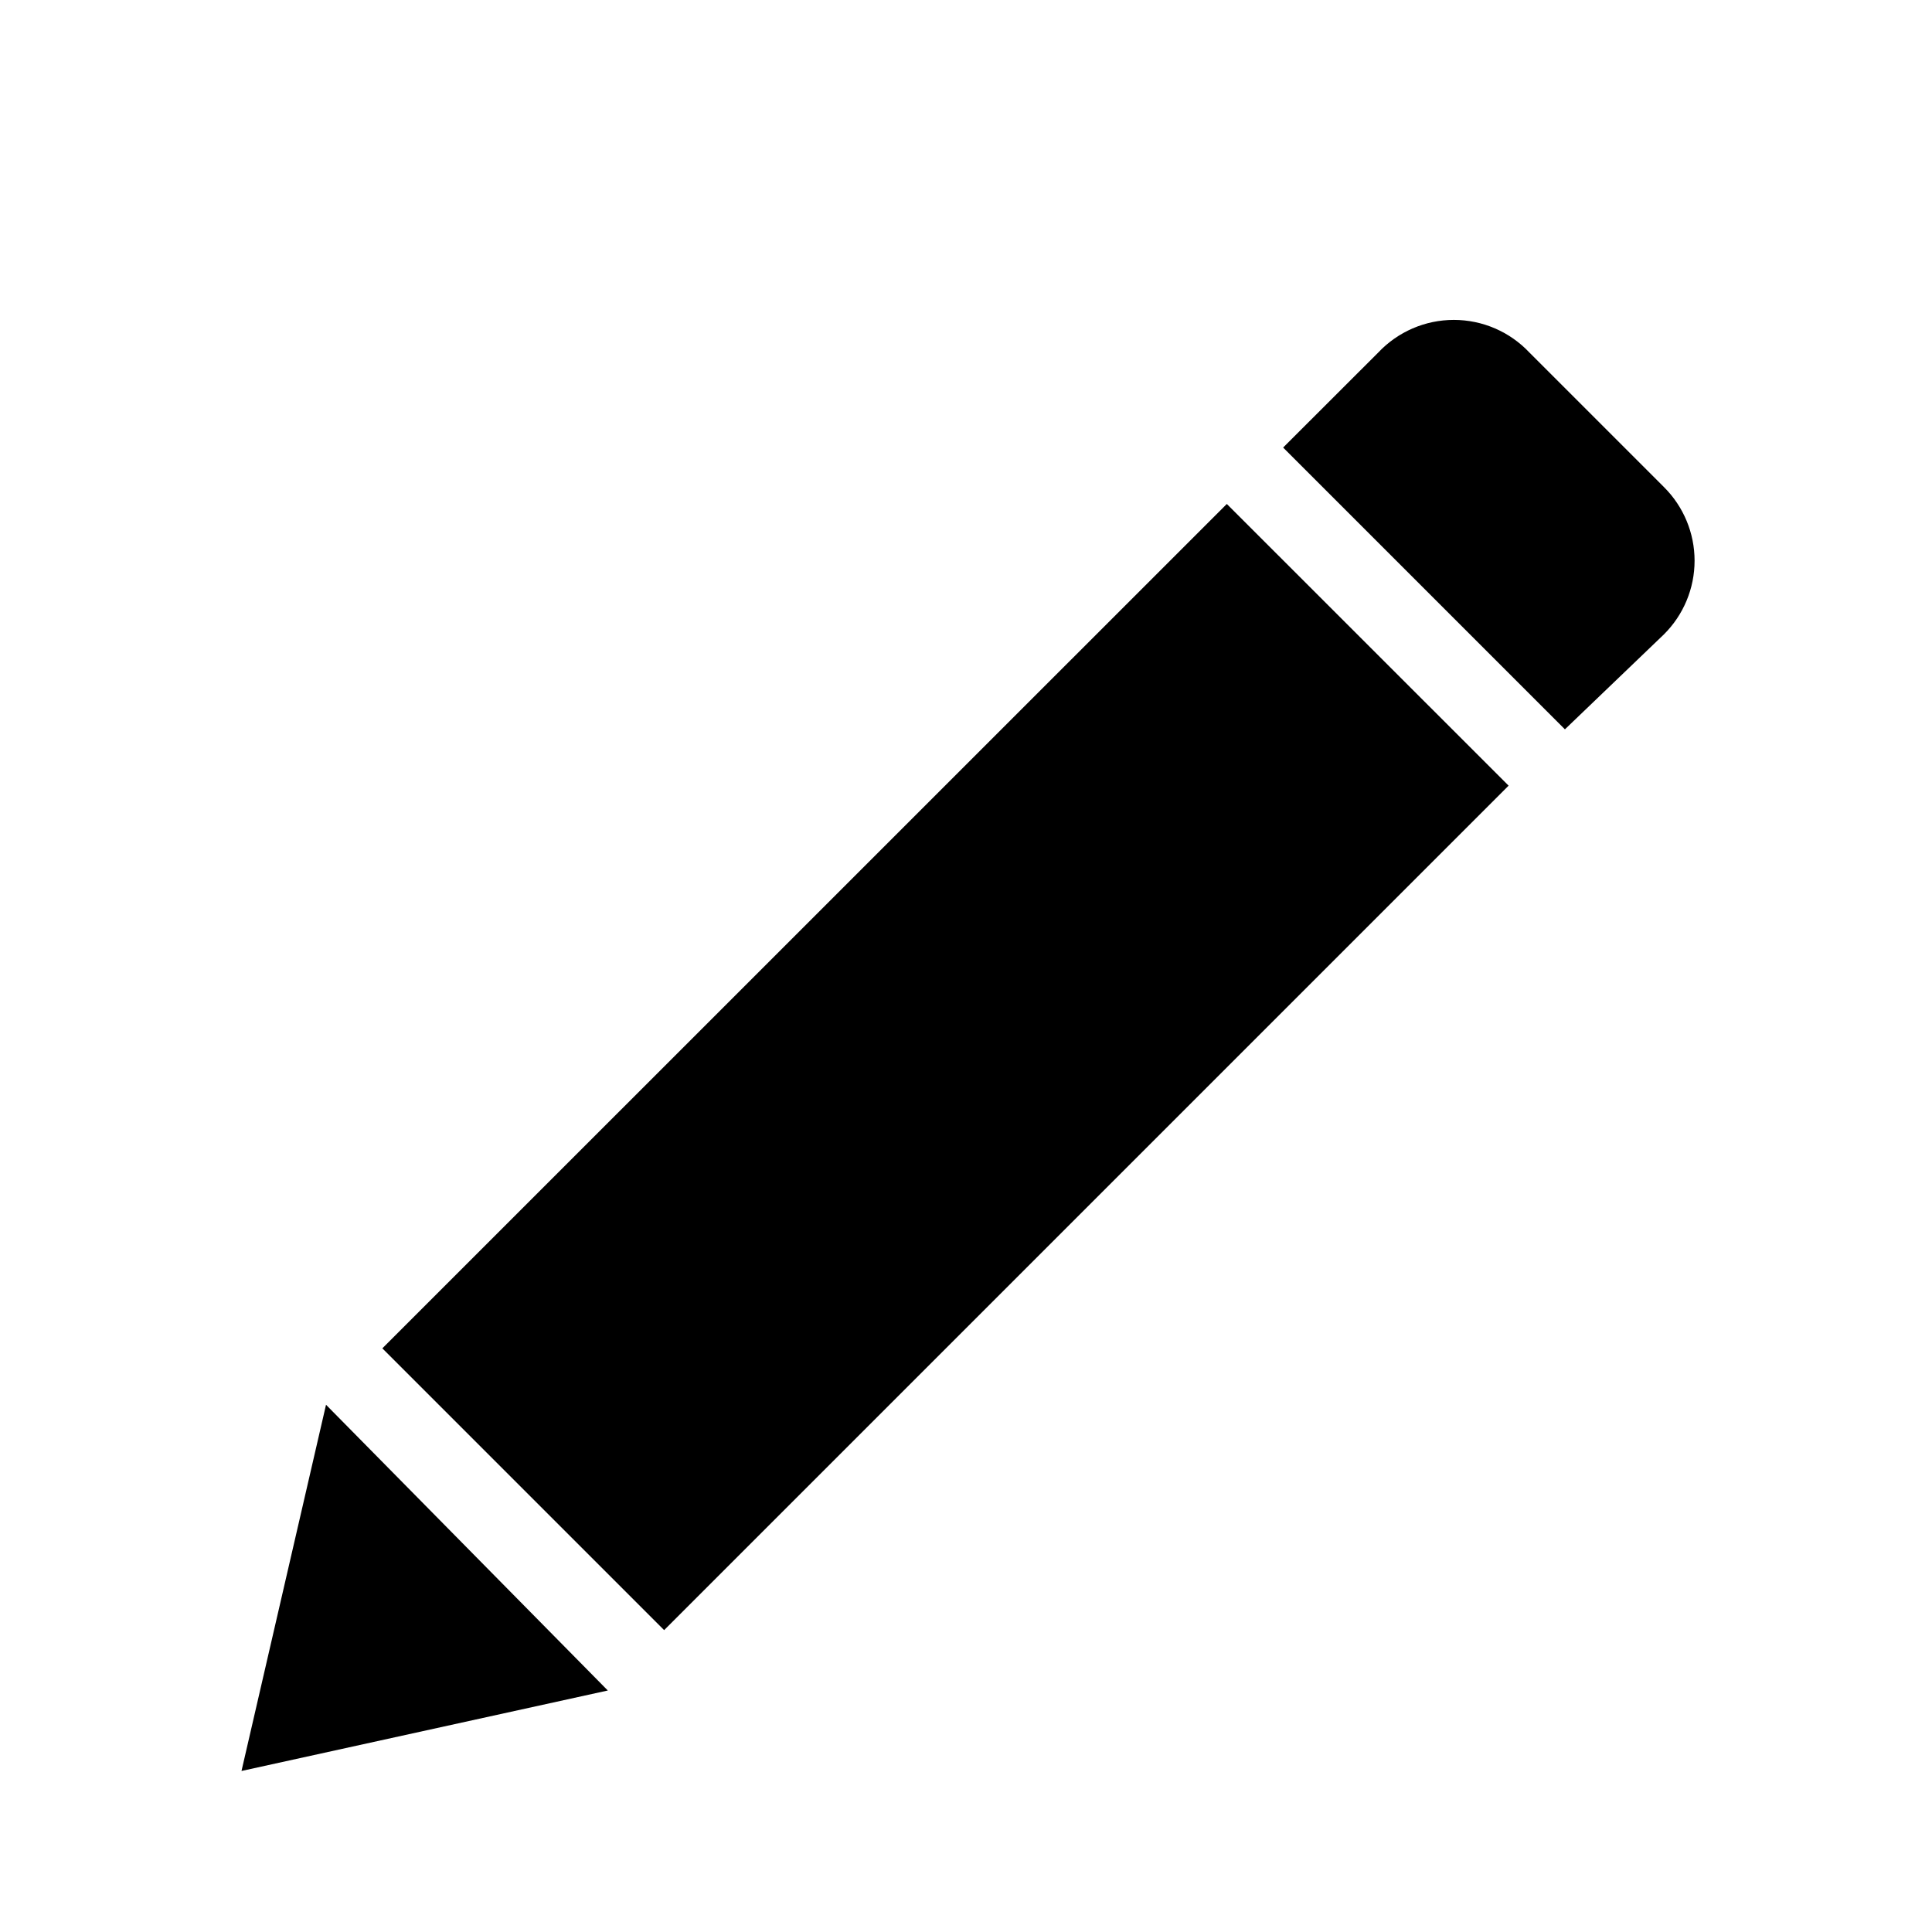
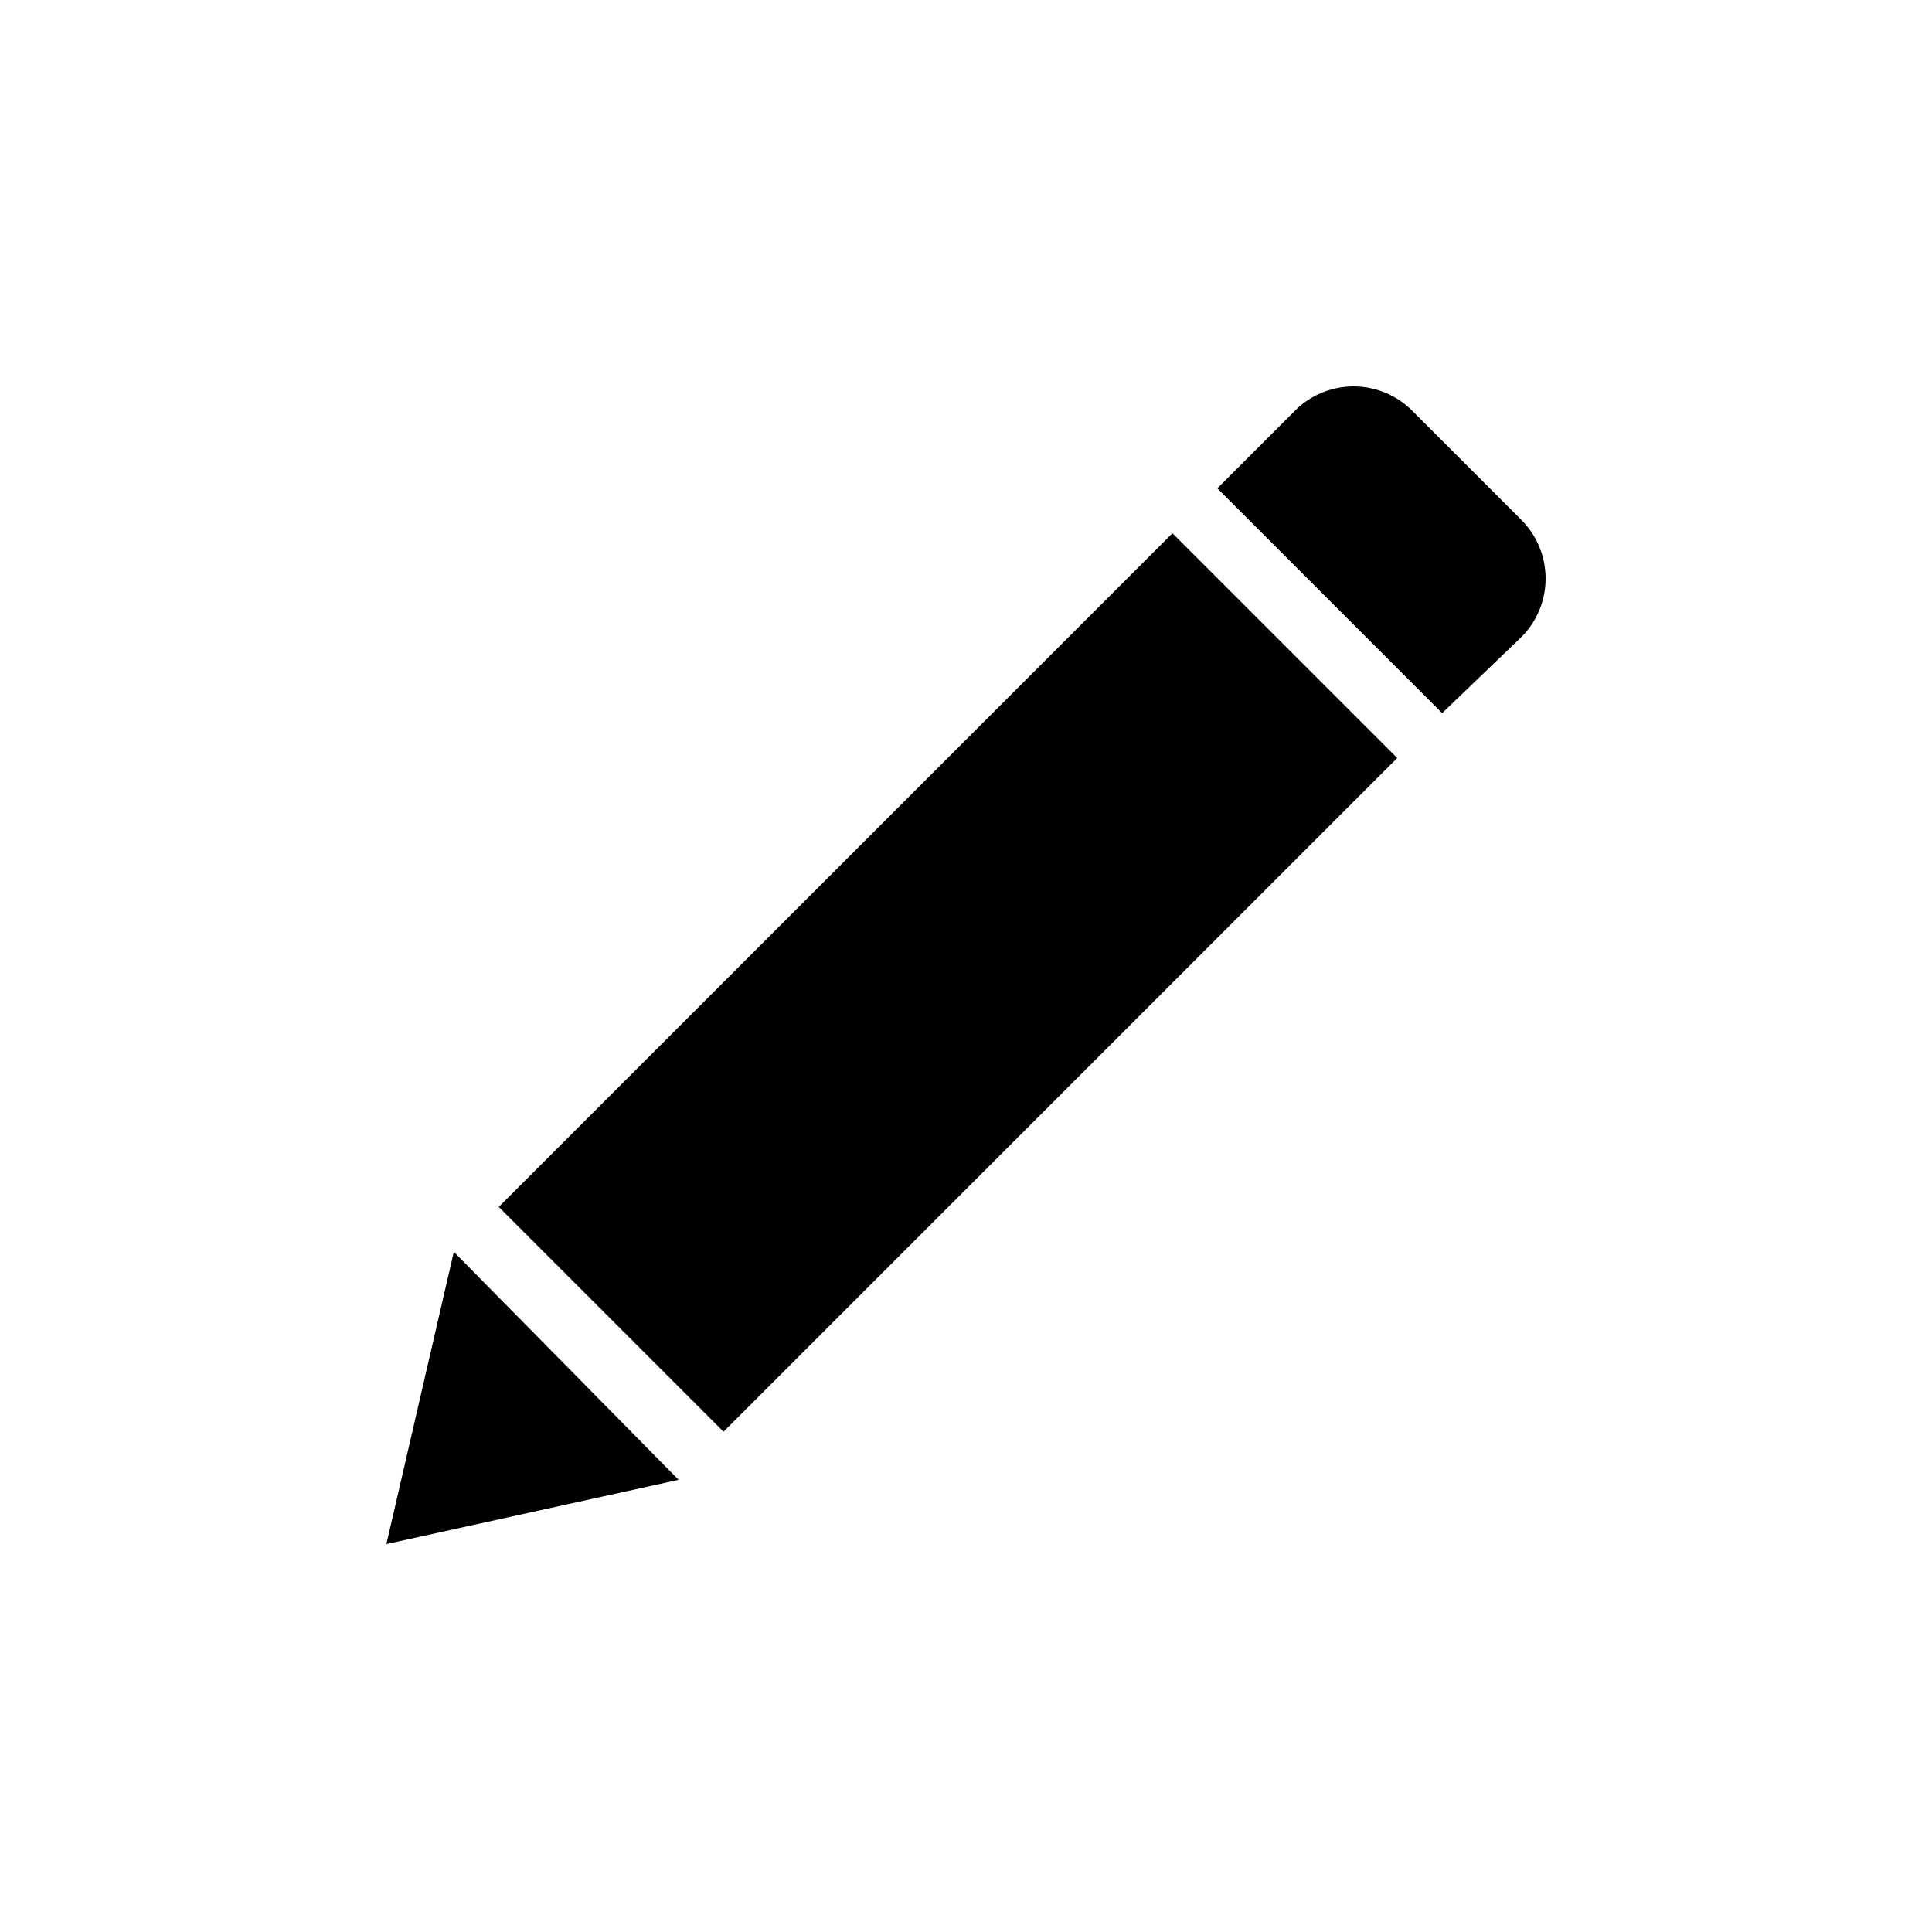
- <svg xmlns="http://www.w3.org/2000/svg" viewBox="0 0 20 20">
-   <path d="M15.833 3.65l1.392 1.392a1.075 1.075 0 010 1.525L16.2 7.55l-2.917-2.917.984-.983a1.075 1.075 0 011.566 0zM12.7 5.217l2.917 2.916-8.742 8.742-2.917-2.917L12.7 5.217zm-9.325 9.325L6.292 17.5l-3.792.833.875-3.791z" fill="#000" fill-rule="evenodd" />
+ <svg xmlns="http://www.w3.org/2000/svg" width="20px" height="20px" viewBox="0 0 20 20" version="1.1">
+   <g id="Tools/edit" stroke="none" stroke-width="1" fill="none" fill-rule="evenodd">
+     <path d="M14.637,4.27 L15.747,5.38 C15.909,5.541 16,5.76 16,5.989 C16,6.217 15.909,6.436 15.747,6.597 L14.929,7.382 L12.602,5.055 L13.387,4.27 C13.549,4.098 13.775,4 14.012,4 C14.248,4 14.475,4.098 14.637,4.27 Z M12.137,5.52 L14.464,7.847 L7.49,14.821 L5.163,12.494 L12.137,5.52 Z M4.698,12.959 L7.025,15.319 L4,15.984 L4.698,12.959 Z" id="Shape" fill="#000000" />
+   </g>
</svg>
